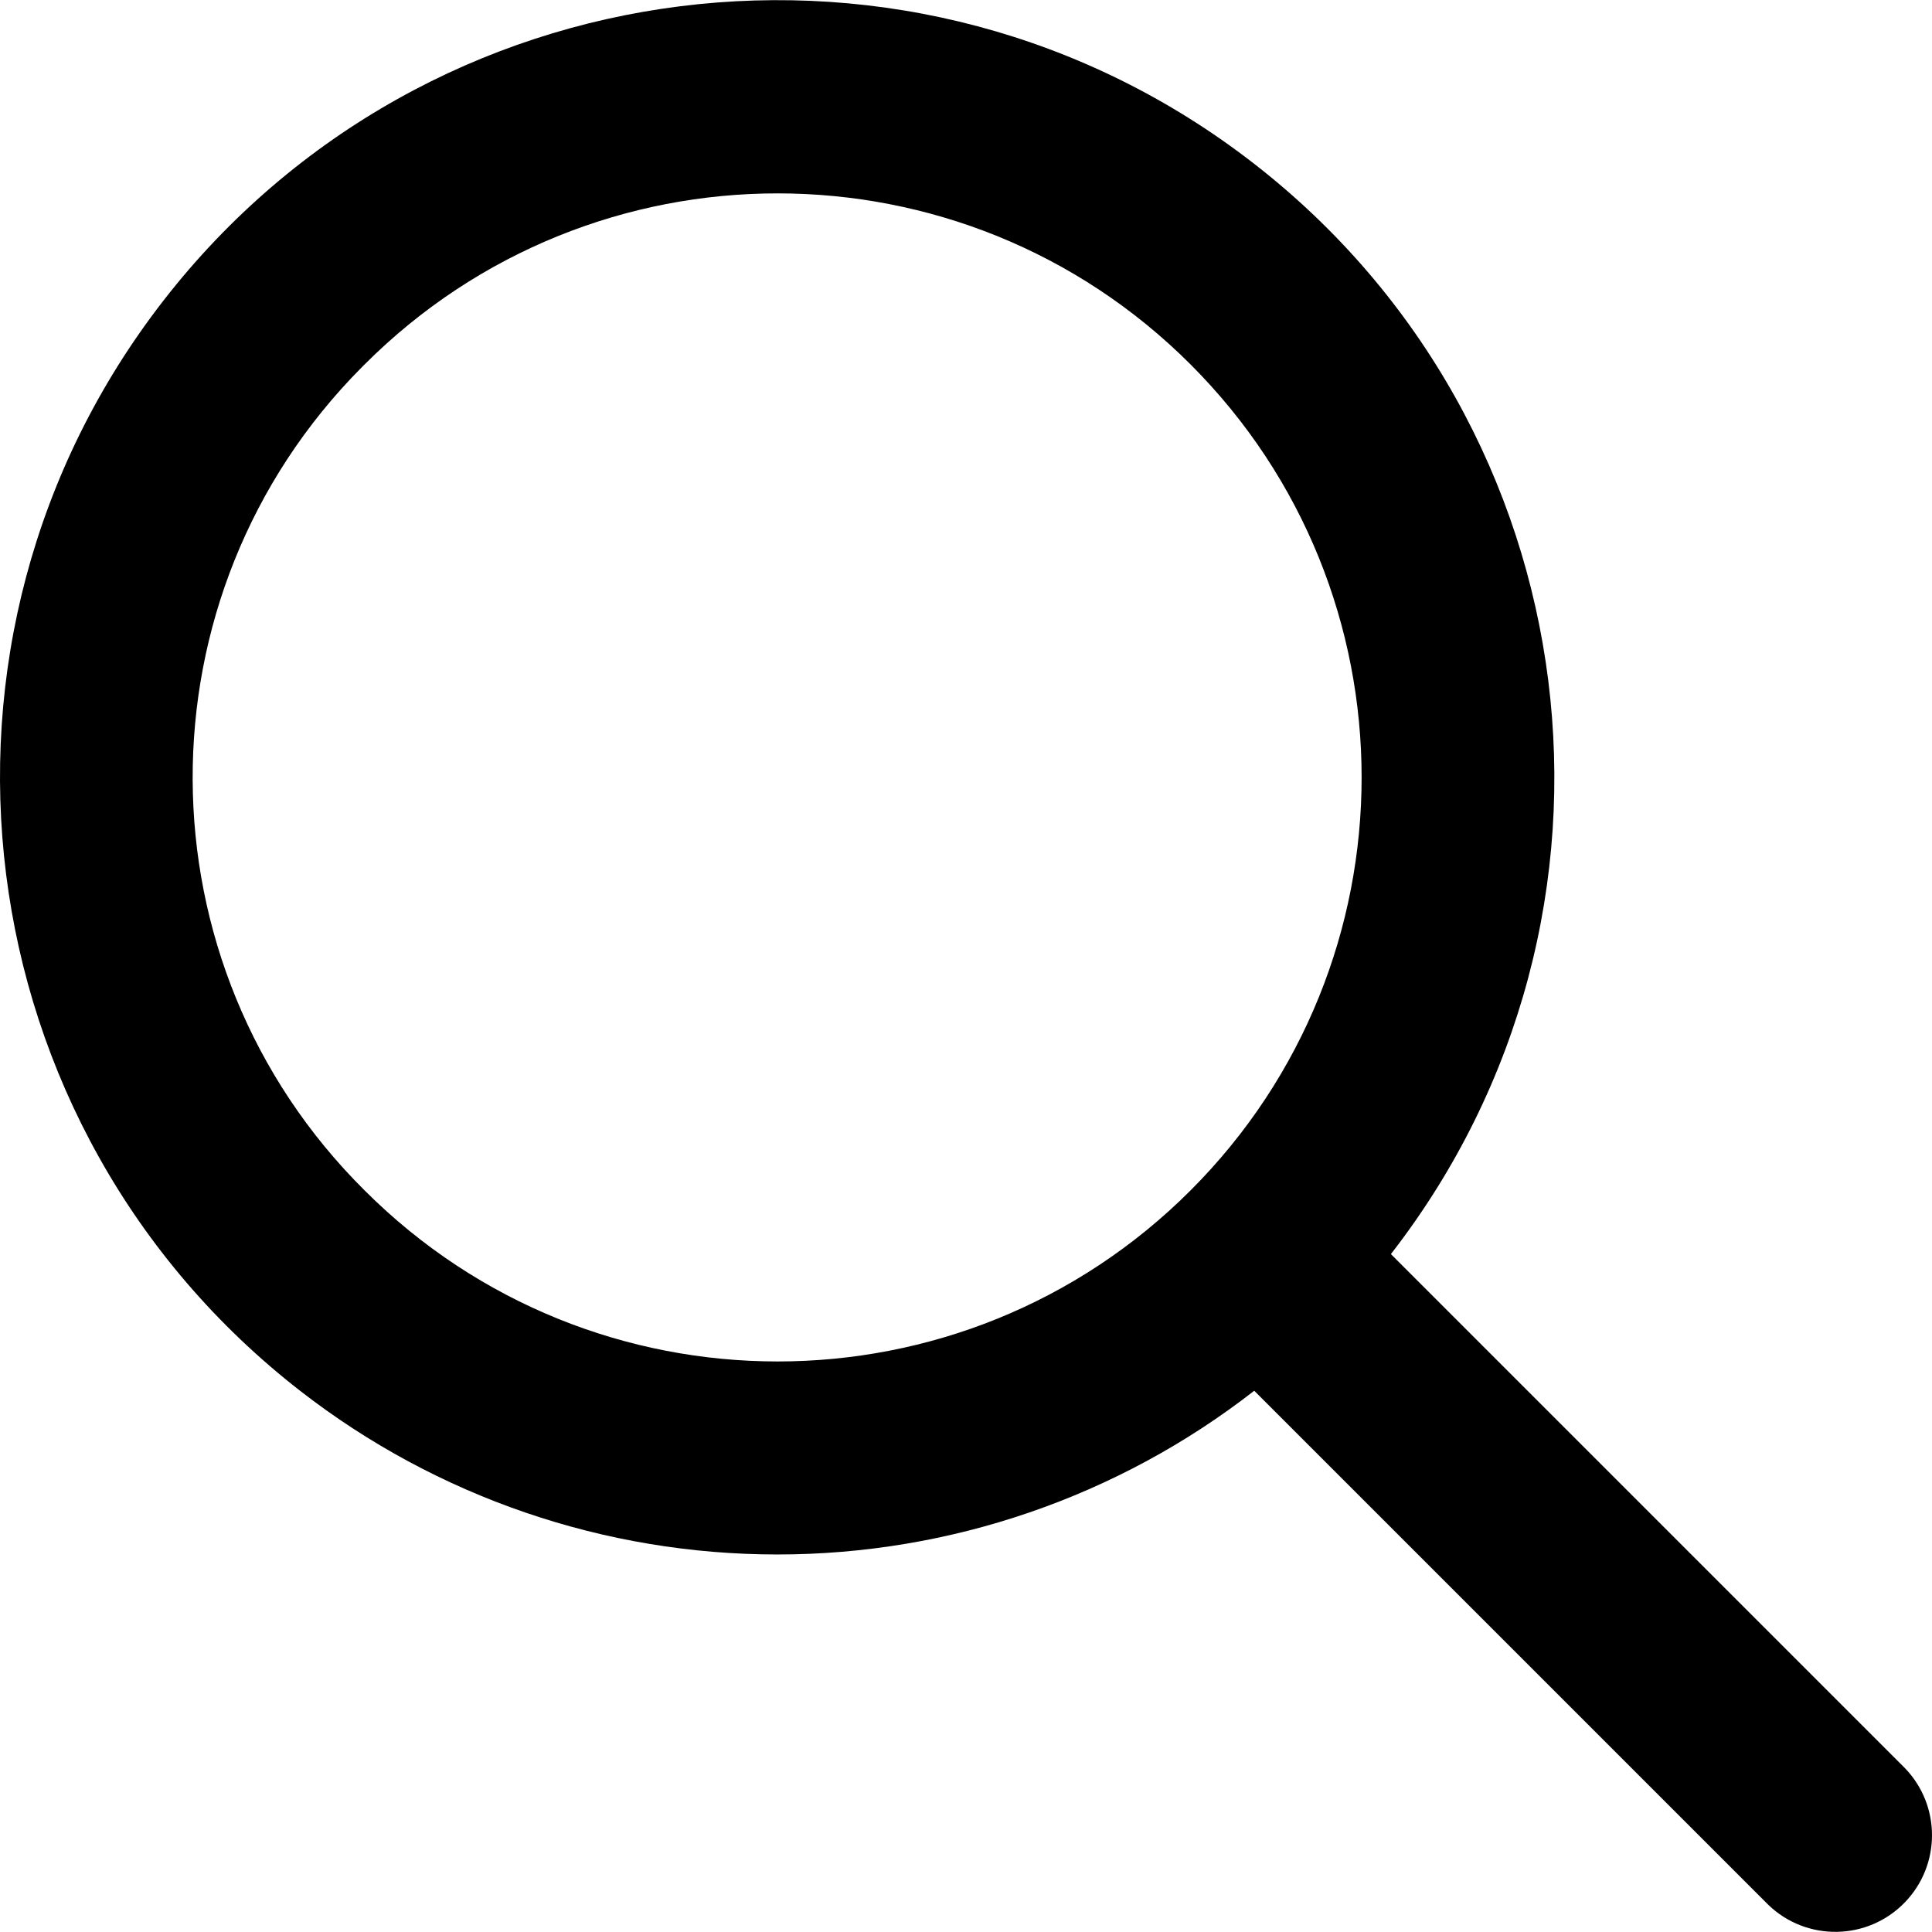
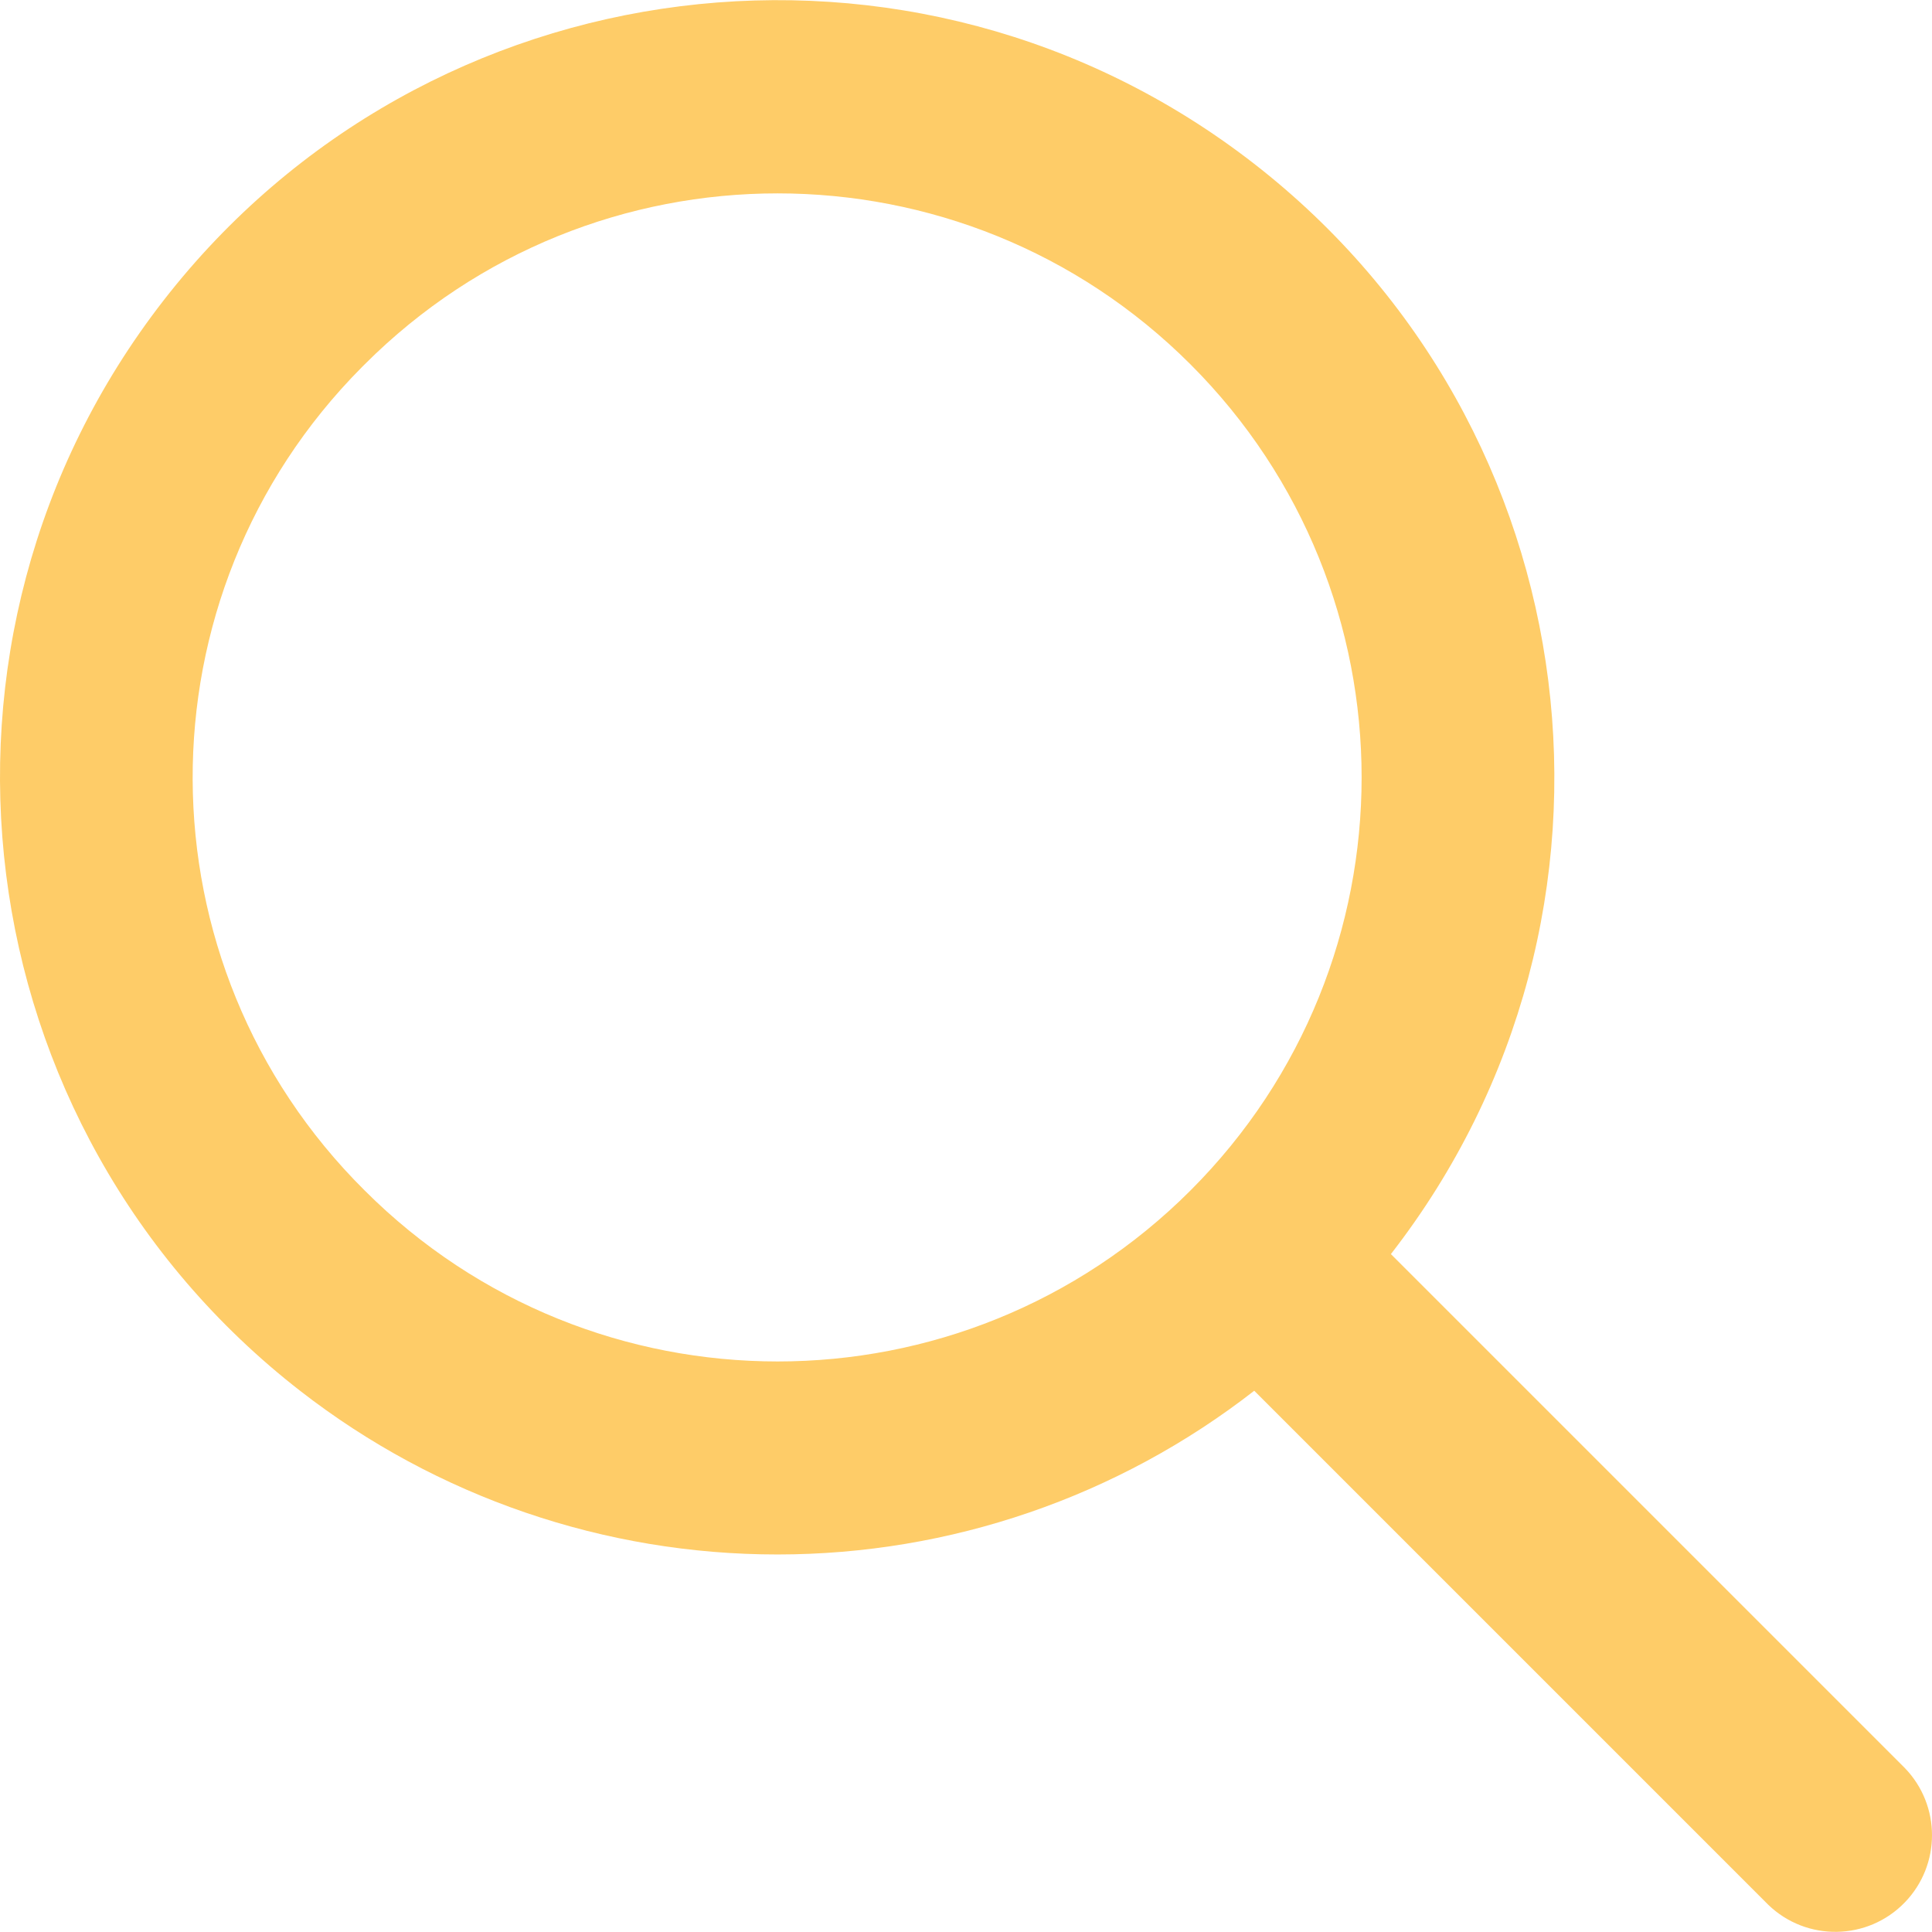
- <svg xmlns="http://www.w3.org/2000/svg" version="1.1" width="512" height="512" x="0" y="0" viewBox="0 0 461.516 461.516" style="enable-background:new 0 0 512 512" xml:space="preserve" class="">
+ <svg xmlns="http://www.w3.org/2000/svg" version="1.1" xmlnssvgjs="http://svgjs.com/svgjs" width="20" height="20" x="0" y="0" viewBox="0 0 461.516 461.516" style="enable-background:new 0 0 512 512; position: absolute; margin-left: 25px; margin-top: 25px" xmlSpace="preserve" class="">
  <g>
    <g>
-       <path d="m185.746 371.332c41.251.001 81.322-13.762 113.866-39.11l122.778 122.778c9.172 8.858 23.787 8.604 32.645-.568 8.641-8.947 8.641-23.131 0-32.077l-122.778-122.778c62.899-80.968 48.252-197.595-32.716-260.494s-197.594-48.252-260.493 32.716-48.252 197.595 32.716 260.494c32.597 25.323 72.704 39.06 113.982 39.039zm-98.651-284.273c54.484-54.485 142.82-54.486 197.305-.002s54.486 142.82.002 197.305-142.82 54.486-197.305.002c-.001-.001-.001-.001-.002-.002-54.484-54.087-54.805-142.101-.718-196.585.239-.24.478-.479.718-.718z" fill="#000000" data-original="#000000" class="" />
+       <path d="m185.746 371.332c41.251.001 81.322-13.762 113.866-39.11l122.778 122.778c9.172 8.858 23.787 8.604 32.645-.568 8.641-8.947 8.641-23.131 0-32.077l-122.778-122.778c62.899-80.968 48.252-197.595-32.716-260.494s-197.594-48.252-260.493 32.716-48.252 197.595 32.716 260.494c32.597 25.323 72.704 39.06 113.982 39.039zm-98.651-284.273c54.484-54.485 142.82-54.486 197.305-.002s54.486 142.82.002 197.305-142.82 54.486-197.305.002c-.001-.001-.001-.001-.002-.002-54.484-54.087-54.805-142.101-.718-196.585.239-.24.478-.479.718-.718z" fill="#fecc68" data-original="#000000" class="" />
    </g>
  </g>
</svg>
